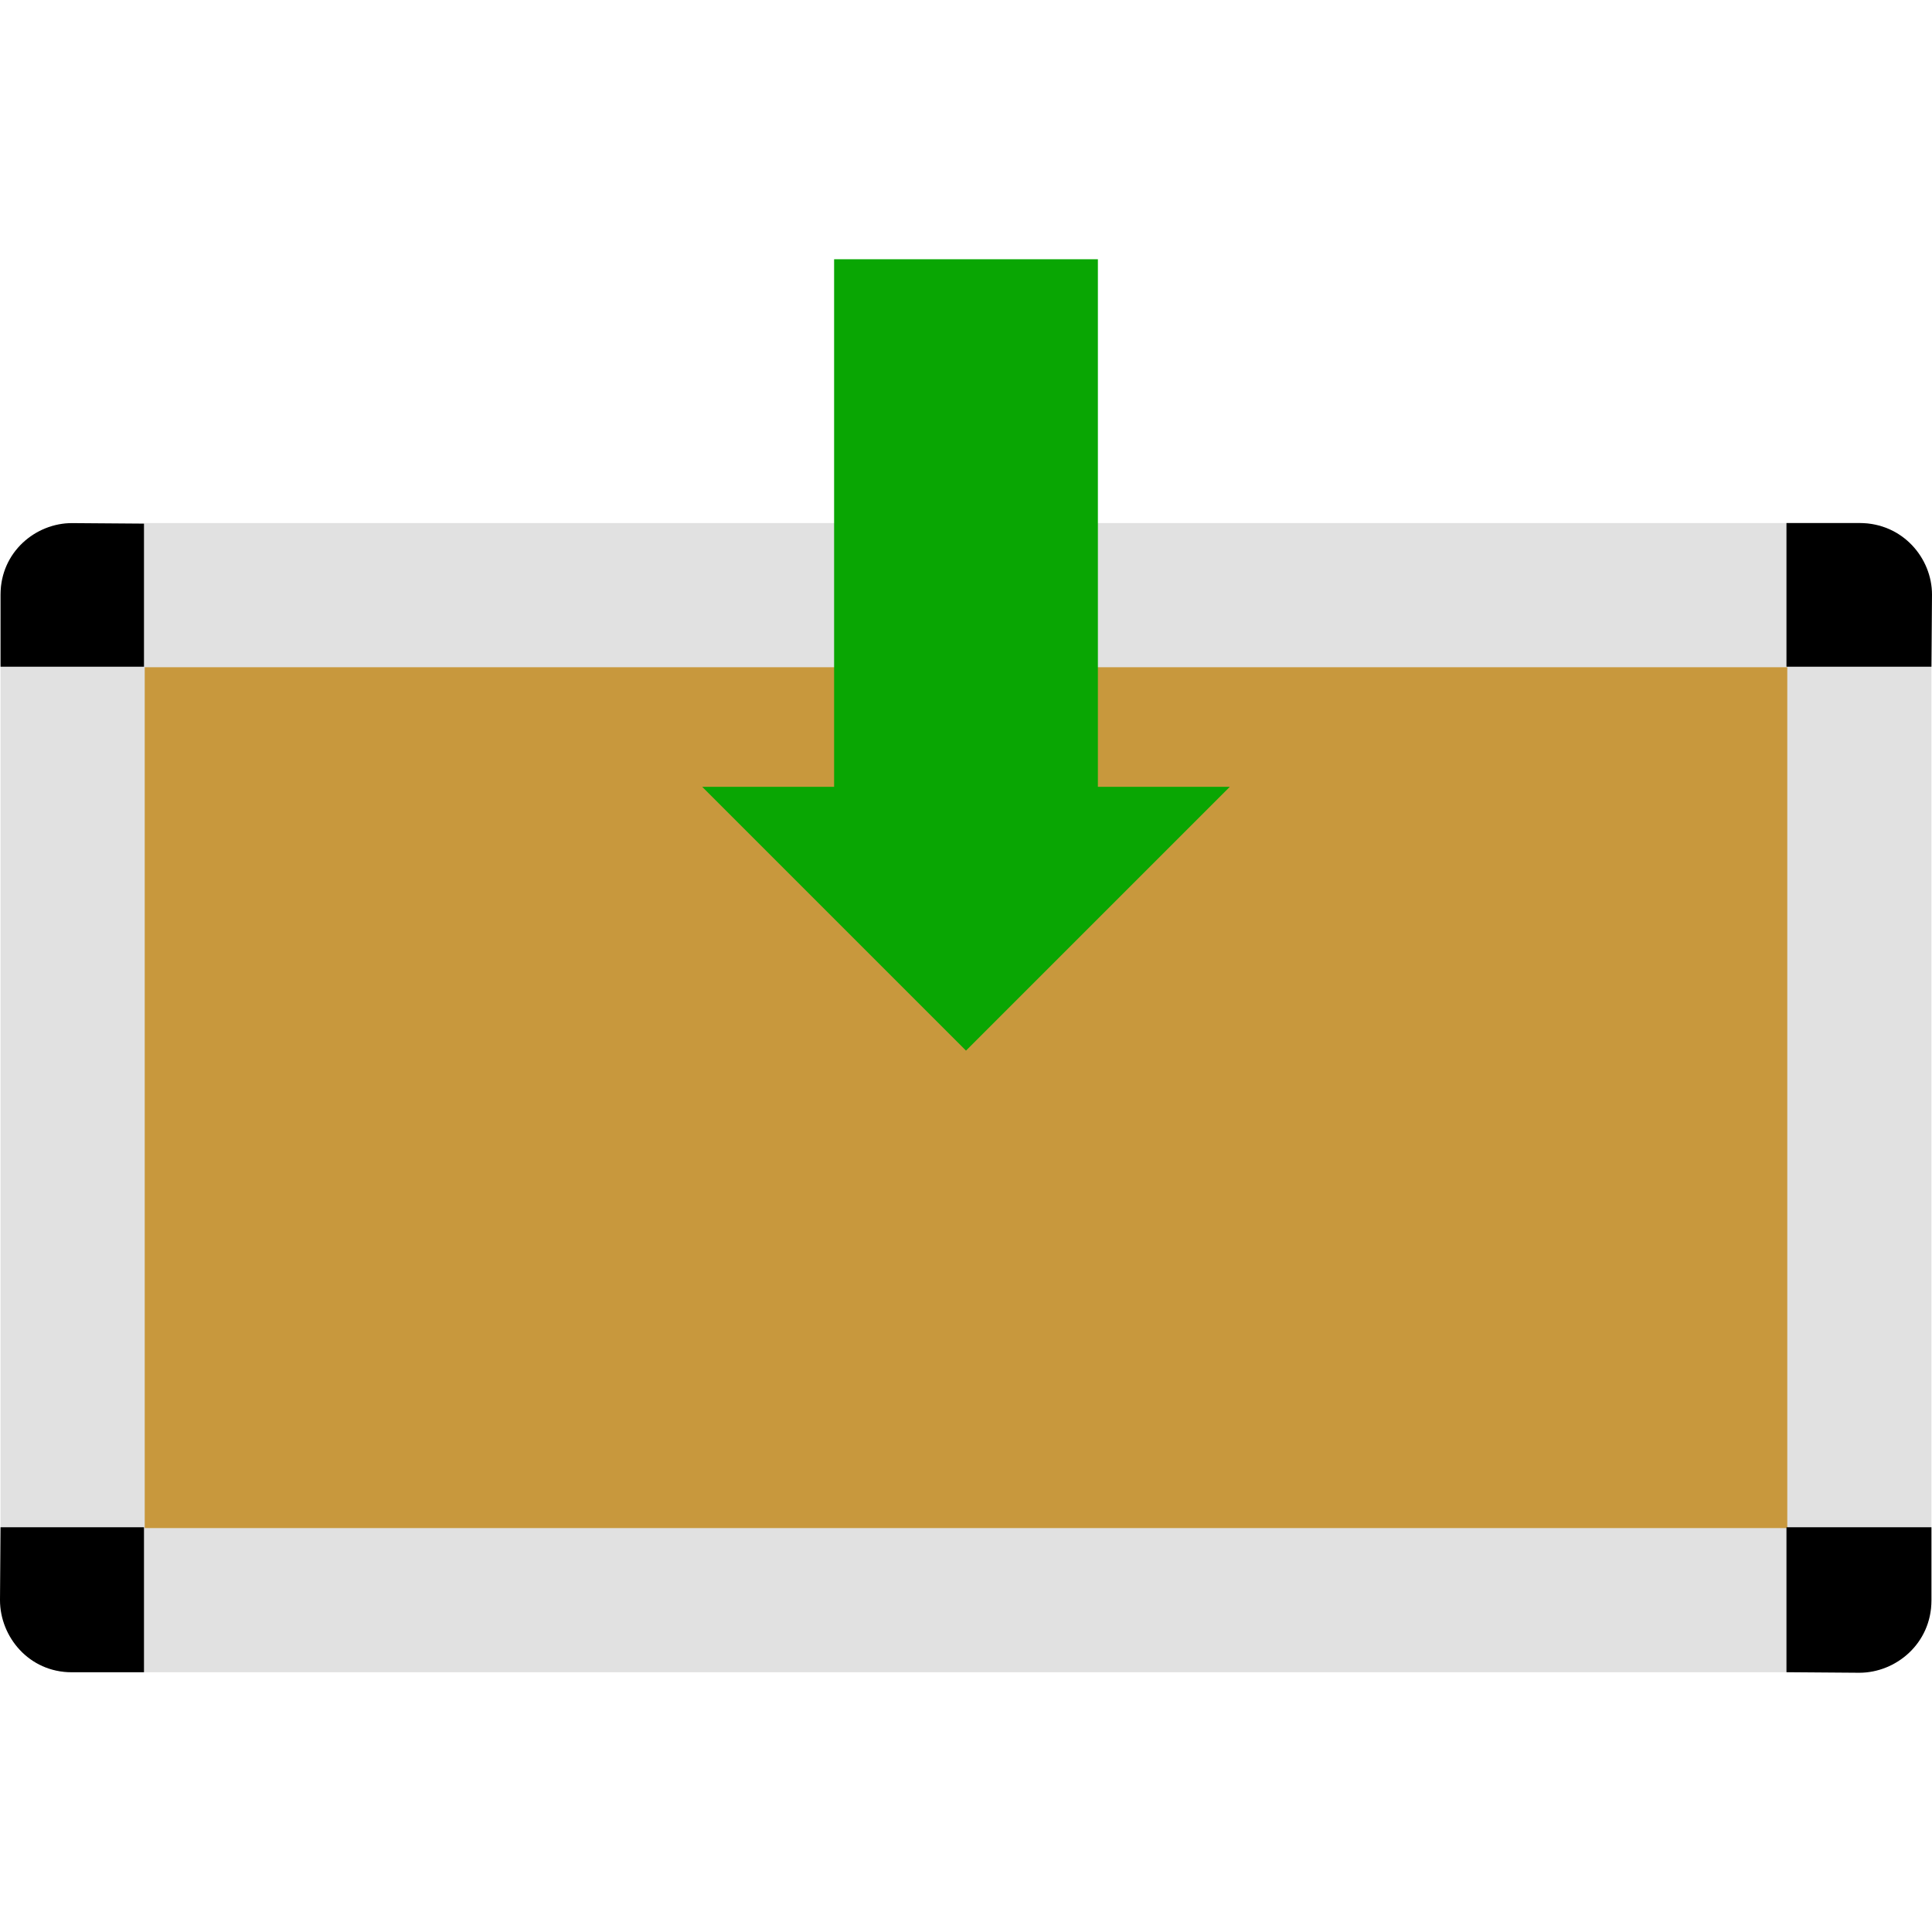
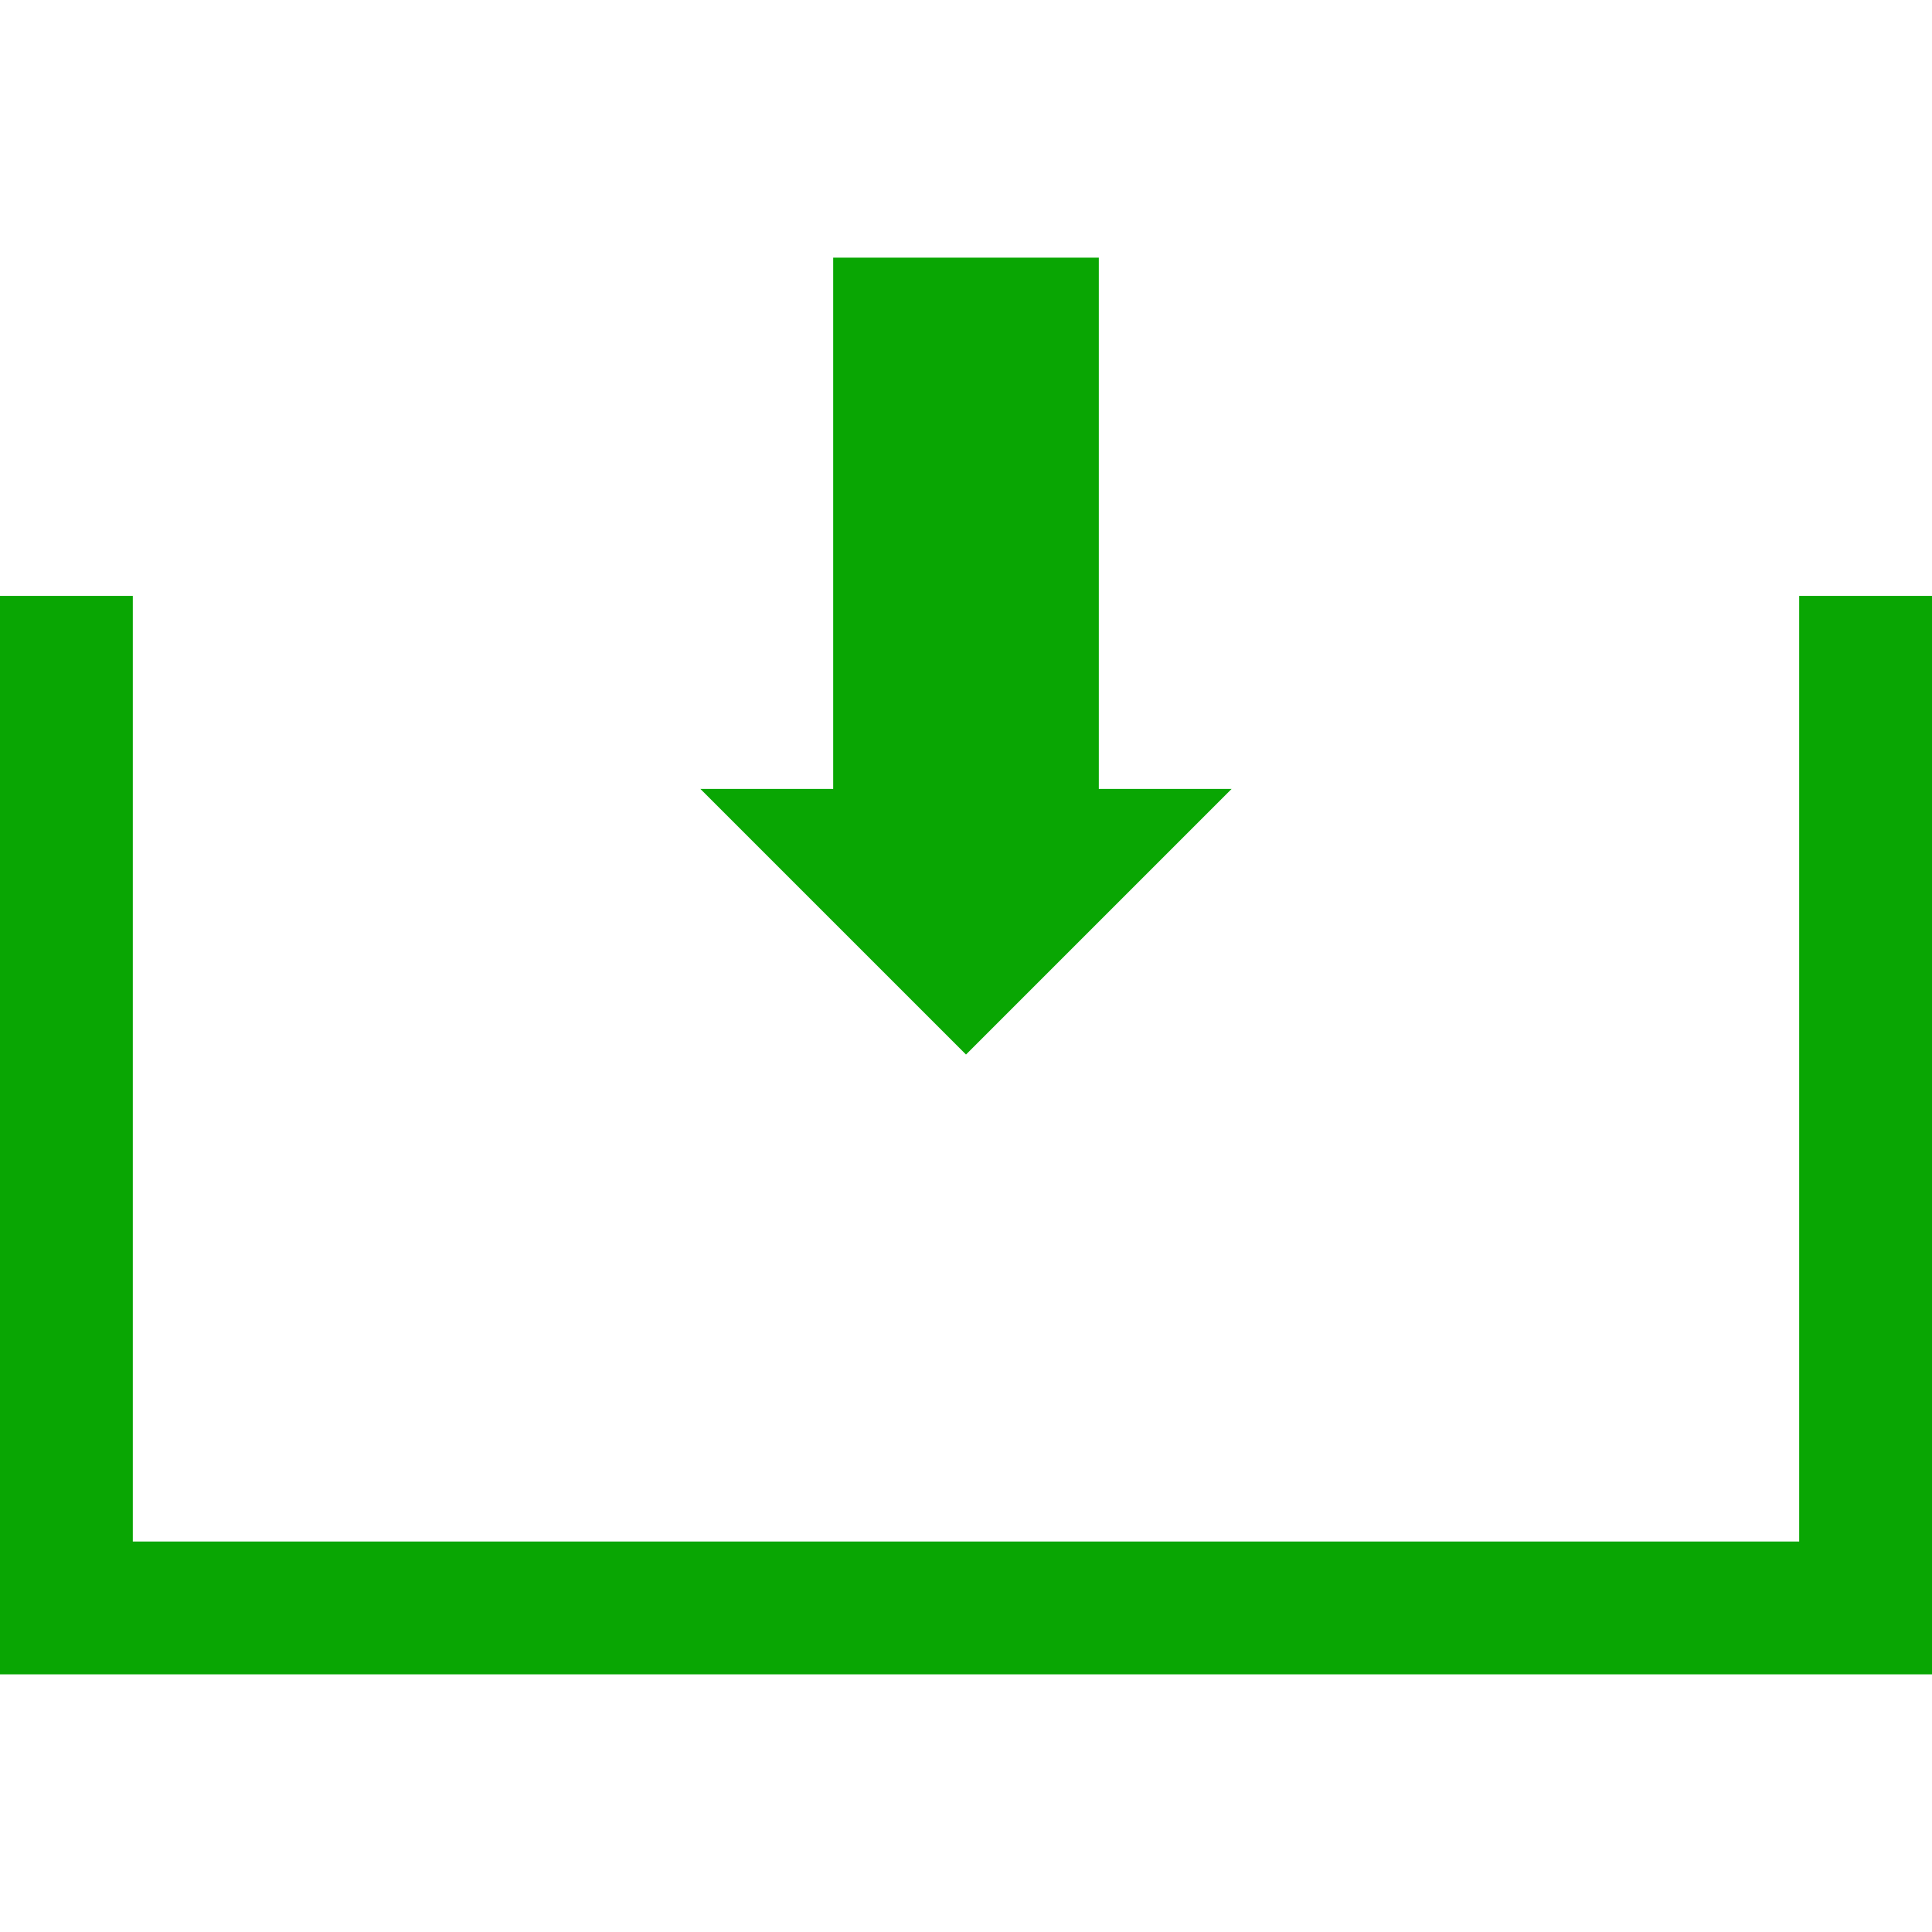
- <svg xmlns="http://www.w3.org/2000/svg" width="234.37mm" height="234.37mm" viewBox="0 0 234.37 234.37" version="1.1" id="svg8">
+ <svg xmlns="http://www.w3.org/2000/svg" width="232.747mm" height="232.747mm" viewBox="0 0 232.747 232.747" version="1.1" id="svg8">
  <defs id="defs2" />
-   <g id="layer1" transform="translate(4.871831,15.61143)">
-     <g id="g863" transform="translate(0,-31.44858)">
-       <g transform="translate(4.335753,2.198289)" id="g828">
-         <rect style="fill:#c8983d;fill-opacity:1;stroke:#e1e1e1;stroke-width:17.488;stroke-linecap:round;stroke-linejoin:round;stroke-miterlimit:4;stroke-dasharray:none;stroke-opacity:1" id="rect815" width="216.747" height="121.92" x="-0.396" y="85.835" />
-         <path style="fill:#000000;fill-opacity:1;stroke:none;stroke-width:0.265px;stroke-linecap:butt;stroke-linejoin:miter;stroke-opacity:1" d="M 8.259,94.517 H -9.141 l 0.001,-8.757 c 0,-5.15 4.248,-8.662 8.659,-8.662 l 8.74,0.066 v 17.352" id="path872" />
-         <path style="fill:#000000;fill-opacity:1;stroke:none;stroke-width:0.266px;stroke-linecap:butt;stroke-linejoin:miter;stroke-opacity:1" d="m 8.259,198.912 v 17.587 l -8.781,-0.001 c -5.164,0 -8.686,-4.294 -8.686,-8.752 l 0.066,-8.834 H 8.259" id="path872-7" />
-         <path style="fill:#000000;fill-opacity:1;stroke:none;stroke-width:0.268px;stroke-linecap:butt;stroke-linejoin:miter;stroke-opacity:1" d="m 207.508,198.912 h 17.587 l -0.001,8.872 c 0,5.217 -4.294,8.776 -8.752,8.776 l -8.834,-0.067 v -17.581" id="path872-7-5" />
-         <path style="fill:#000000;fill-opacity:1;stroke:none;stroke-width:0.267px;stroke-linecap:butt;stroke-linejoin:miter;stroke-opacity:1" d="M 207.508,94.517 V 77.087 l 8.875,9.91e-4 c 5.219,0 8.779,4.256 8.779,8.674 l -0.067,8.755 h -17.587" id="path872-7-5-3" />
-       </g>
-       <path id="rect821" d="M 96.313,47.286 V 111.286 H 80.313 l 32,32 32,-32 H 128.313 V 47.286 Z" style="opacity:1;fill:#09a603;fill-opacity:1;stroke:none;stroke-width:2.843;stroke-linecap:round;stroke-linejoin:round;stroke-miterlimit:4;stroke-dasharray:none;stroke-opacity:1" />
+   <g id="layer1" transform="translate(4.060699,46.24245)">
+     <g id="g2508" transform="translate(2.0919922e-6,-31.03979)">
+       <path id="rect821" d="M 96.313,15.837 V 79.837 H 80.313 L 112.313,111.837 144.313,79.837 H 128.313 V 15.837 Z" style="opacity:1;fill:#09a603;fill-opacity:1;stroke:none;stroke-width:2.843;stroke-linecap:round;stroke-linejoin:round;stroke-miterlimit:4;stroke-dasharray:none;stroke-opacity:1" />
+       <path id="path2504" d="M 3.939,56.584 V 178.504 H 220.686 V 56.584" style="fill:none;stroke:#09a603;stroke-width:16;stroke-linecap:butt;stroke-linejoin:miter;stroke-miterlimit:4;stroke-dasharray:none;stroke-opacity:1" />
    </g>
  </g>
</svg>
